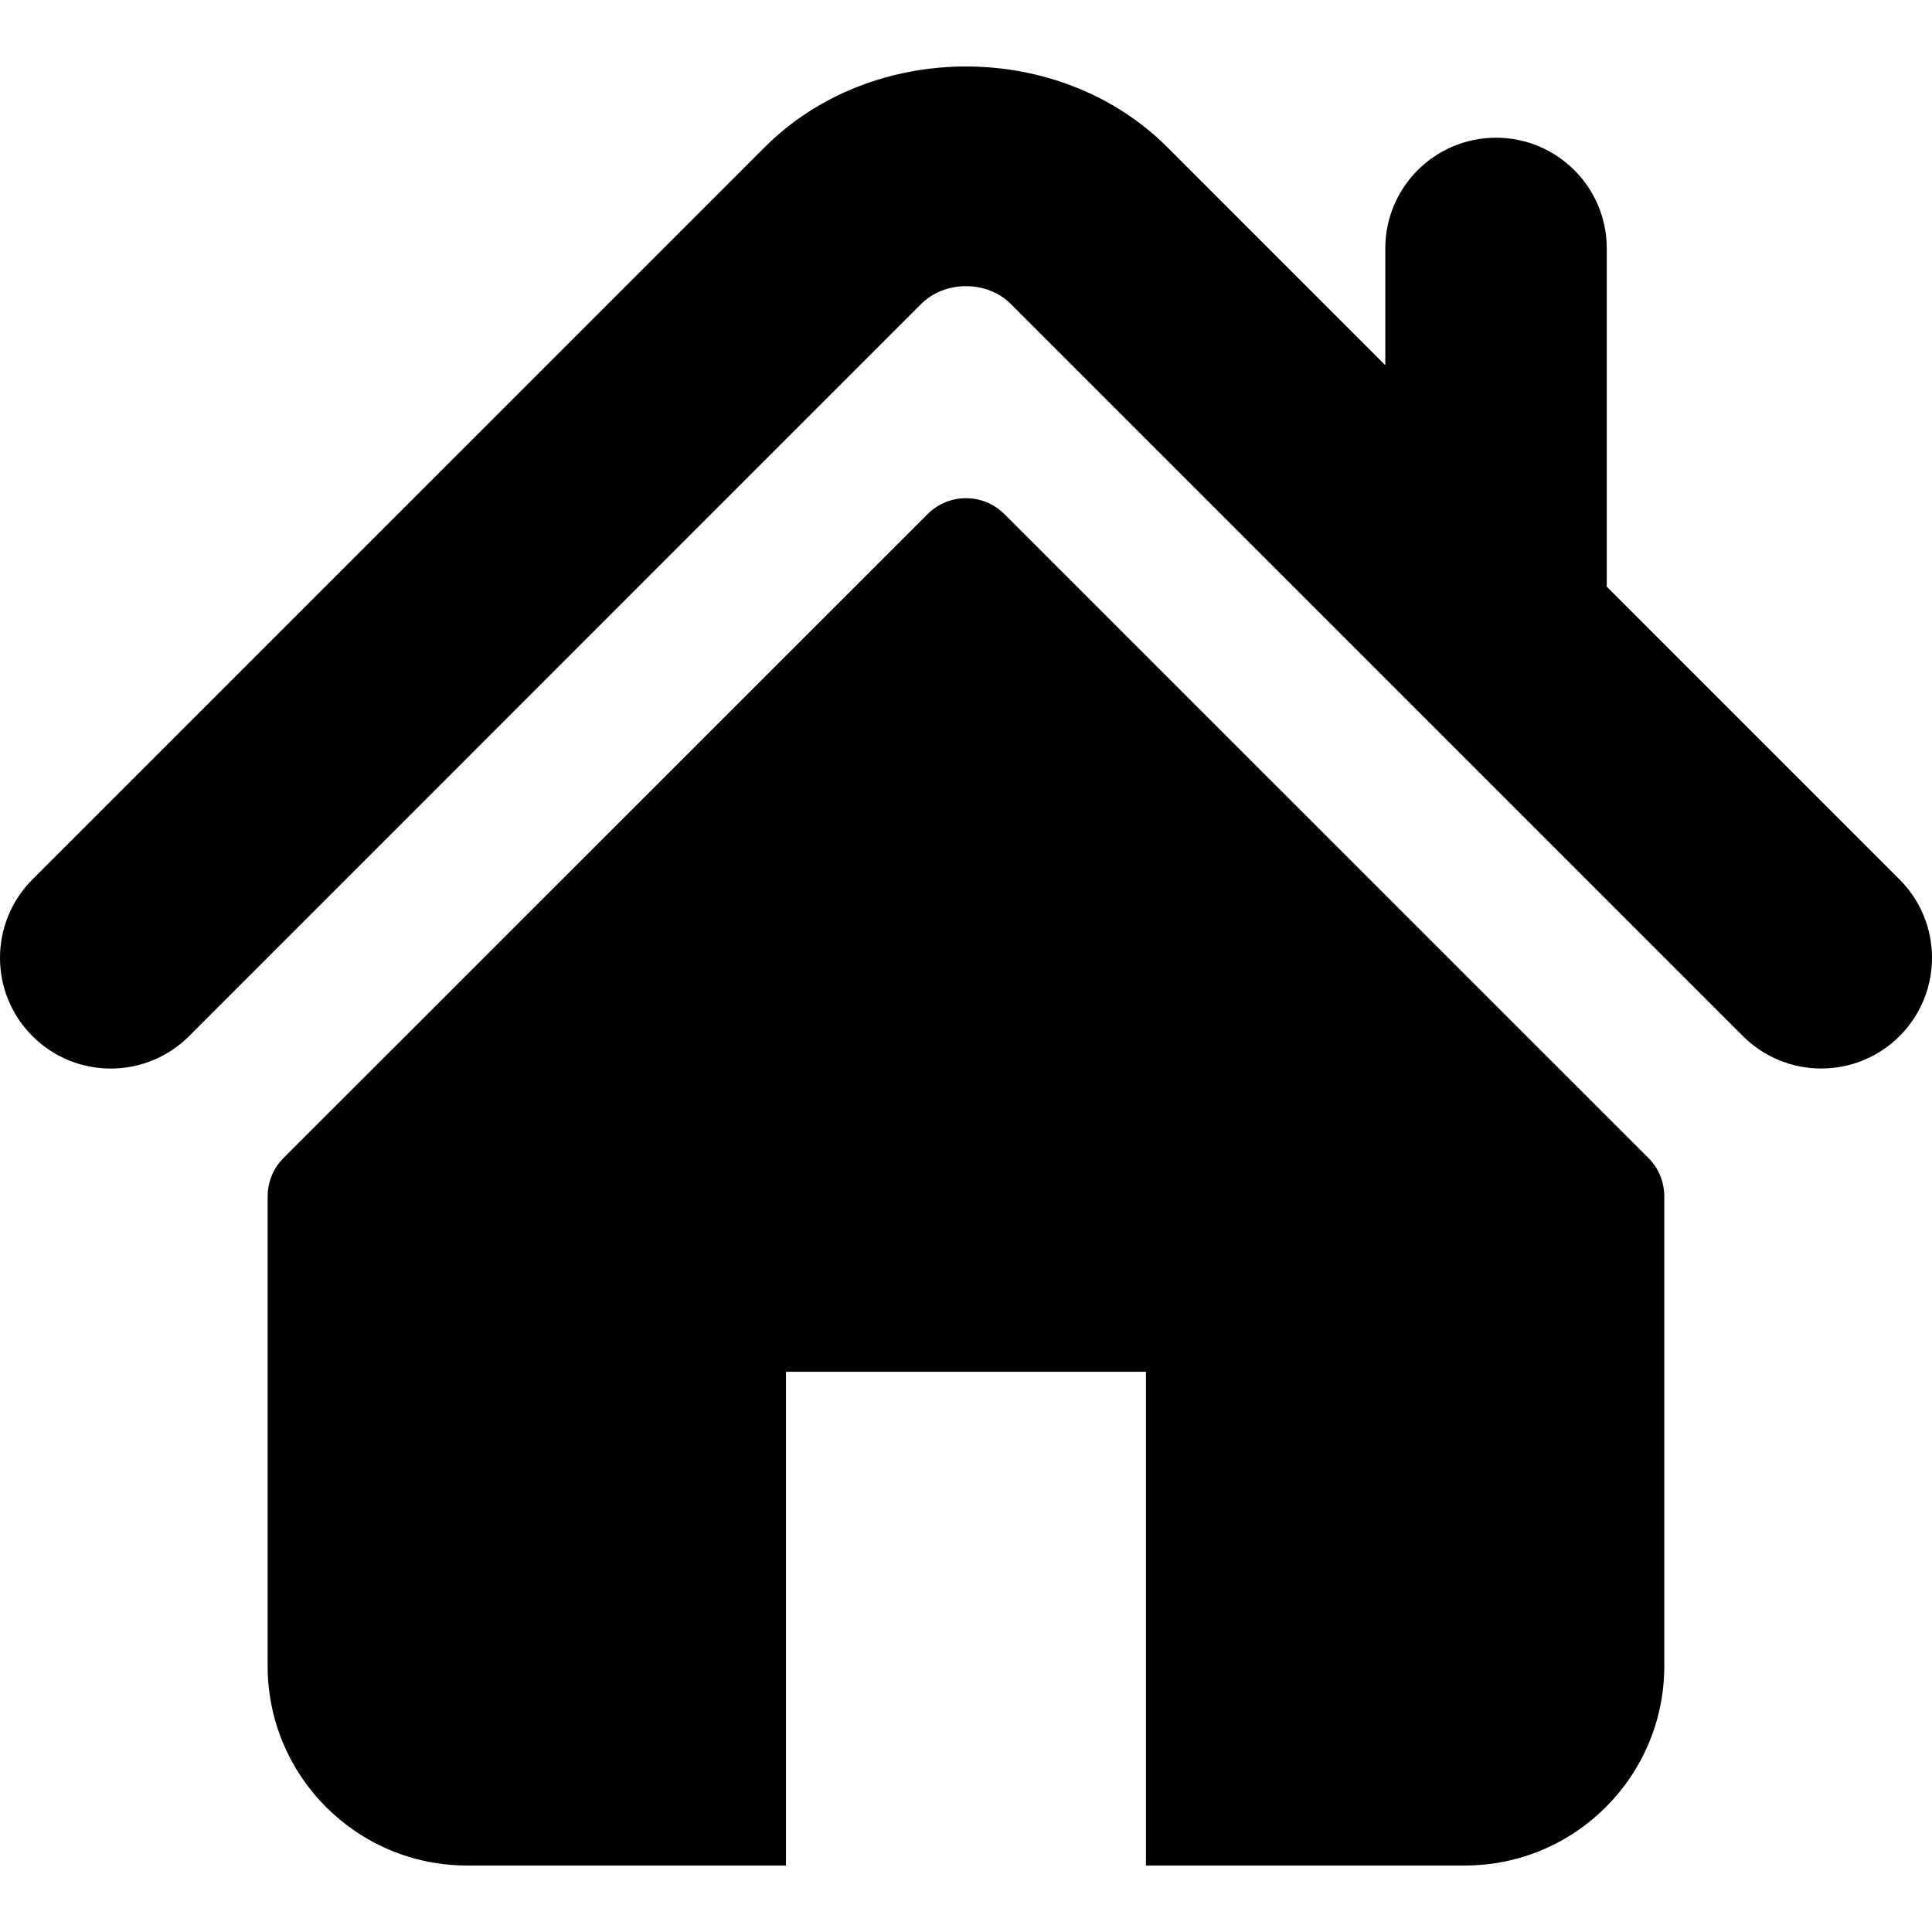
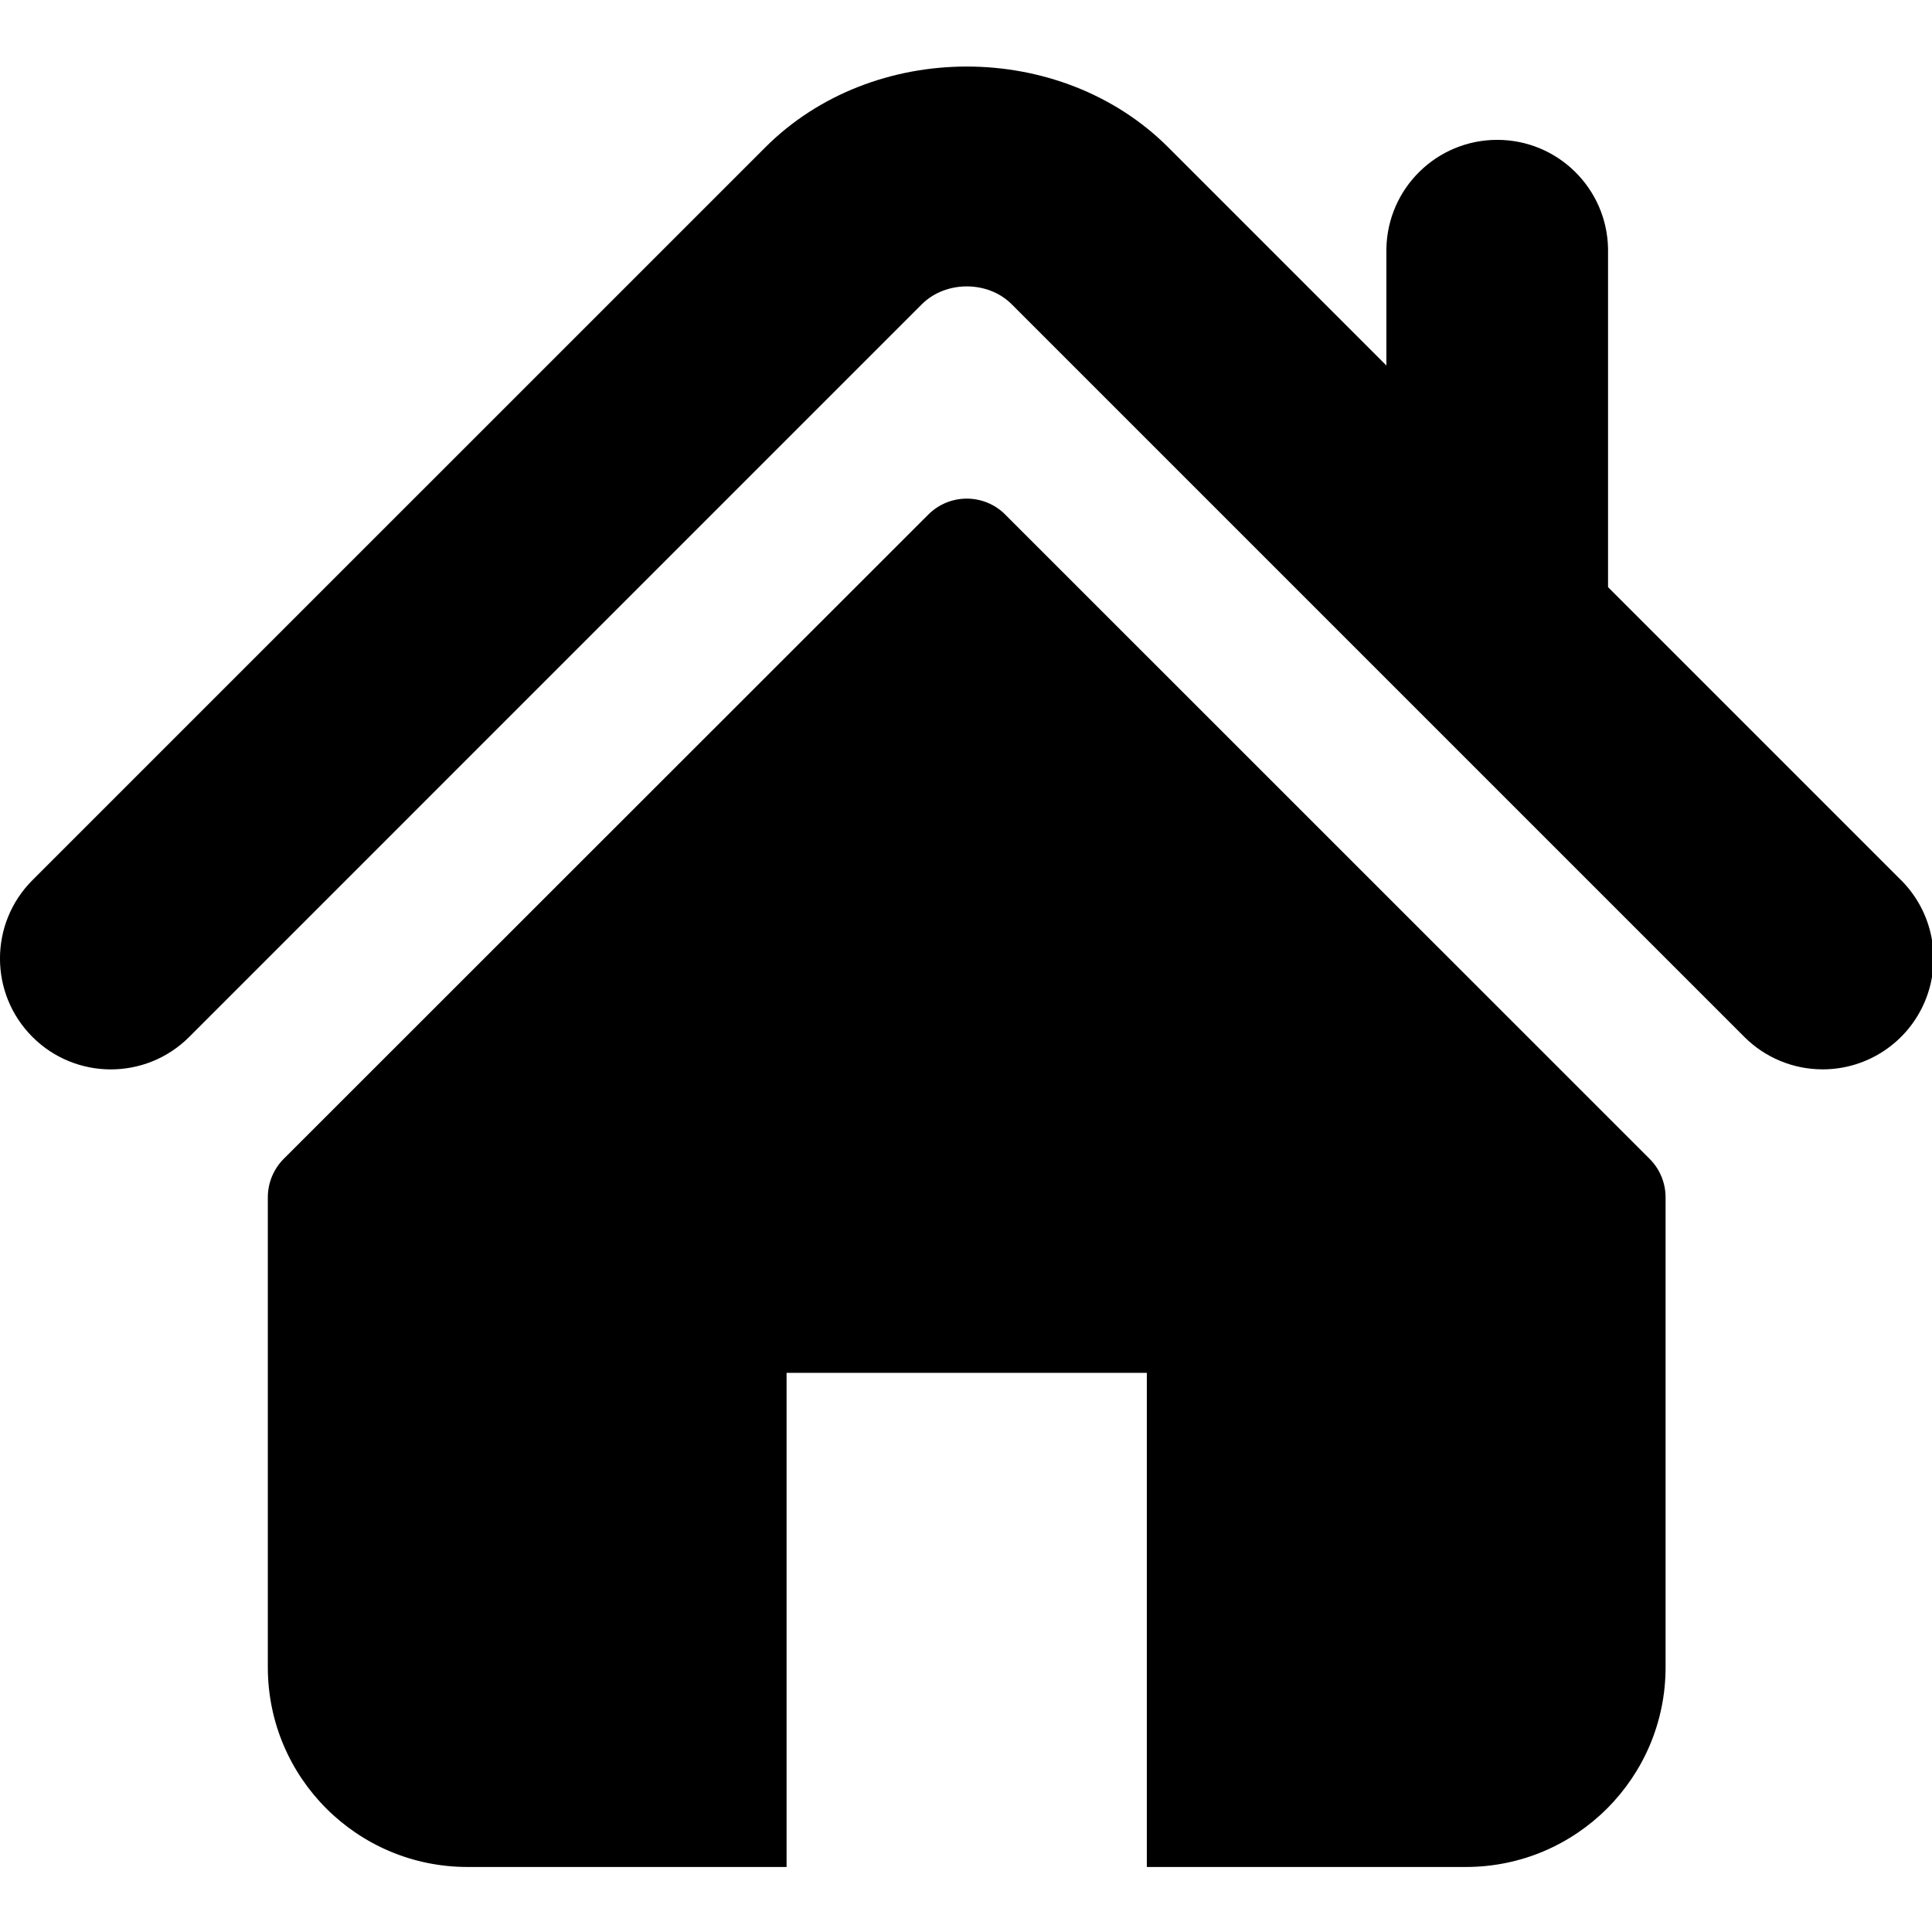
- <svg xmlns="http://www.w3.org/2000/svg" version="1.1" id="Capa_1" x="0px" y="0px" width="495.398px" height="495.398px" viewBox="0 0 495.398 495.398" style="enable-background:new 0 0 495.398 495.398;" xml:space="preserve">
-   <g>
-     <g>
-       <g>
-         <path d="M487.083,225.514l-75.08-75.08V63.704c0-15.682-12.708-28.391-28.413-28.391c-15.669,0-28.377,12.709-28.377,28.391     v29.941L299.31,37.74c-27.639-27.624-75.694-27.575-103.27,0.05L8.312,225.514c-11.082,11.104-11.082,29.071,0,40.158     c11.087,11.101,29.089,11.101,40.172,0l187.71-187.729c6.115-6.083,16.893-6.083,22.976-0.018l187.742,187.747     c5.567,5.551,12.825,8.312,20.081,8.312c7.271,0,14.541-2.764,20.091-8.312C498.17,254.586,498.17,236.619,487.083,225.514z" />
-         <path d="M257.561,131.836c-5.454-5.451-14.285-5.451-19.723,0L72.712,296.913c-2.607,2.606-4.085,6.164-4.085,9.877v120.401     c0,28.253,22.908,51.16,51.16,51.16h81.754v-126.61h92.299v126.61h81.755c28.251,0,51.159-22.907,51.159-51.159V306.79     c0-3.713-1.465-7.271-4.085-9.877L257.561,131.836z" />
-       </g>
-     </g>
-   </g>
-   <g>
- </g>
-   <g>
- </g>
-   <g>
- </g>
-   <g>
- </g>
-   <g>
- </g>
-   <g>
- </g>
-   <g>
- </g>
-   <g>
- </g>
-   <g>
- </g>
-   <g>
- </g>
-   <g>
- </g>
-   <g>
- </g>
-   <g>
- </g>
-   <g>
- </g>
-   <g>
- </g>
+ <svg xmlns="http://www.w3.org/2000/svg" viewBox="0 0 495 495">
+   <path d="M487.08 225.51L412 150.43V63.7a28.4 28.4 0 0 0-56.79 0v29.95l-55.9-55.91c-27.64-27.62-75.7-27.57-103.27.05L8.31 225.51a28.4 28.4 0 0 0 40.17 40.16L236.2 77.94c6.12-6.08 16.9-6.08 22.98-.01l187.74 187.74a28.34 28.34 0 0 0 20.08 8.31 28.4 28.4 0 0 0 20.09-48.47z" />
+   <path d="M257.56 131.84a13.94 13.94 0 0 0-19.72 0L72.7 296.9a13.98 13.98 0 0 0-4.08 9.88v120.4a51.16 51.16 0 0 0 51.16 51.16h81.75v-126.6h92.3v126.6h81.76a51.16 51.16 0 0 0 51.15-51.16V306.8c0-3.71-1.46-7.27-4.08-9.88l-165.1-165.07z" />
</svg>
